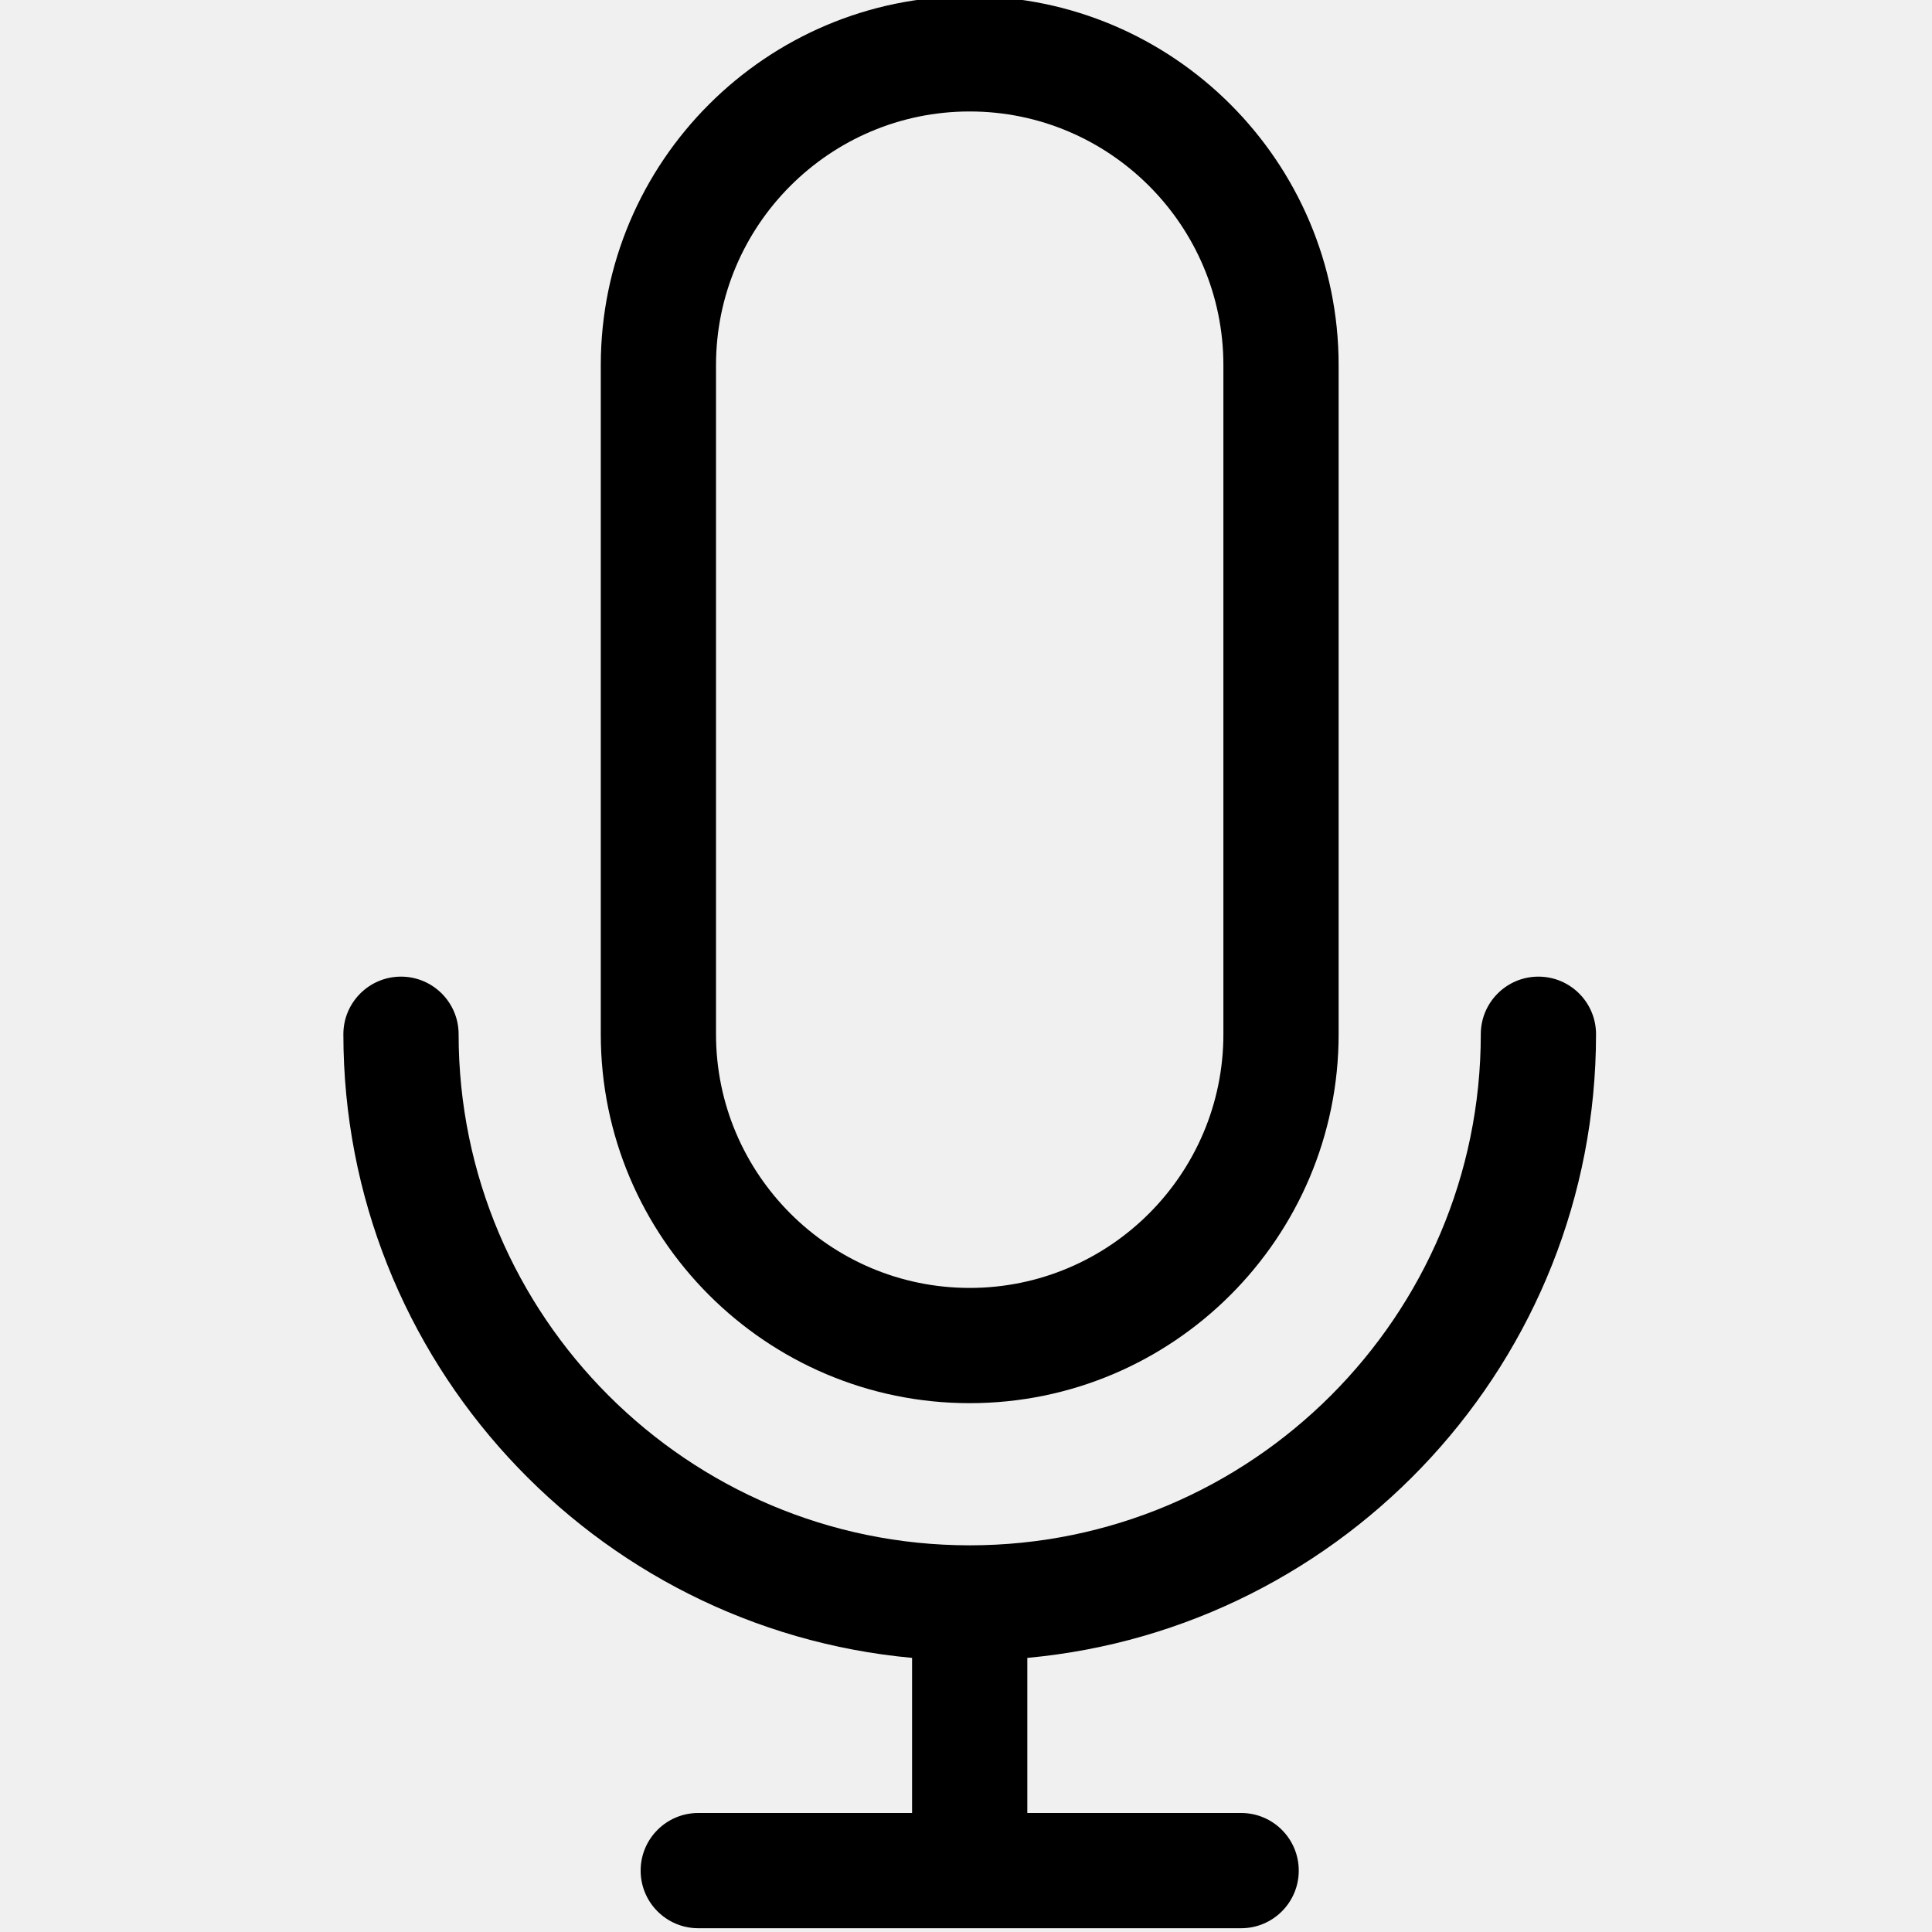
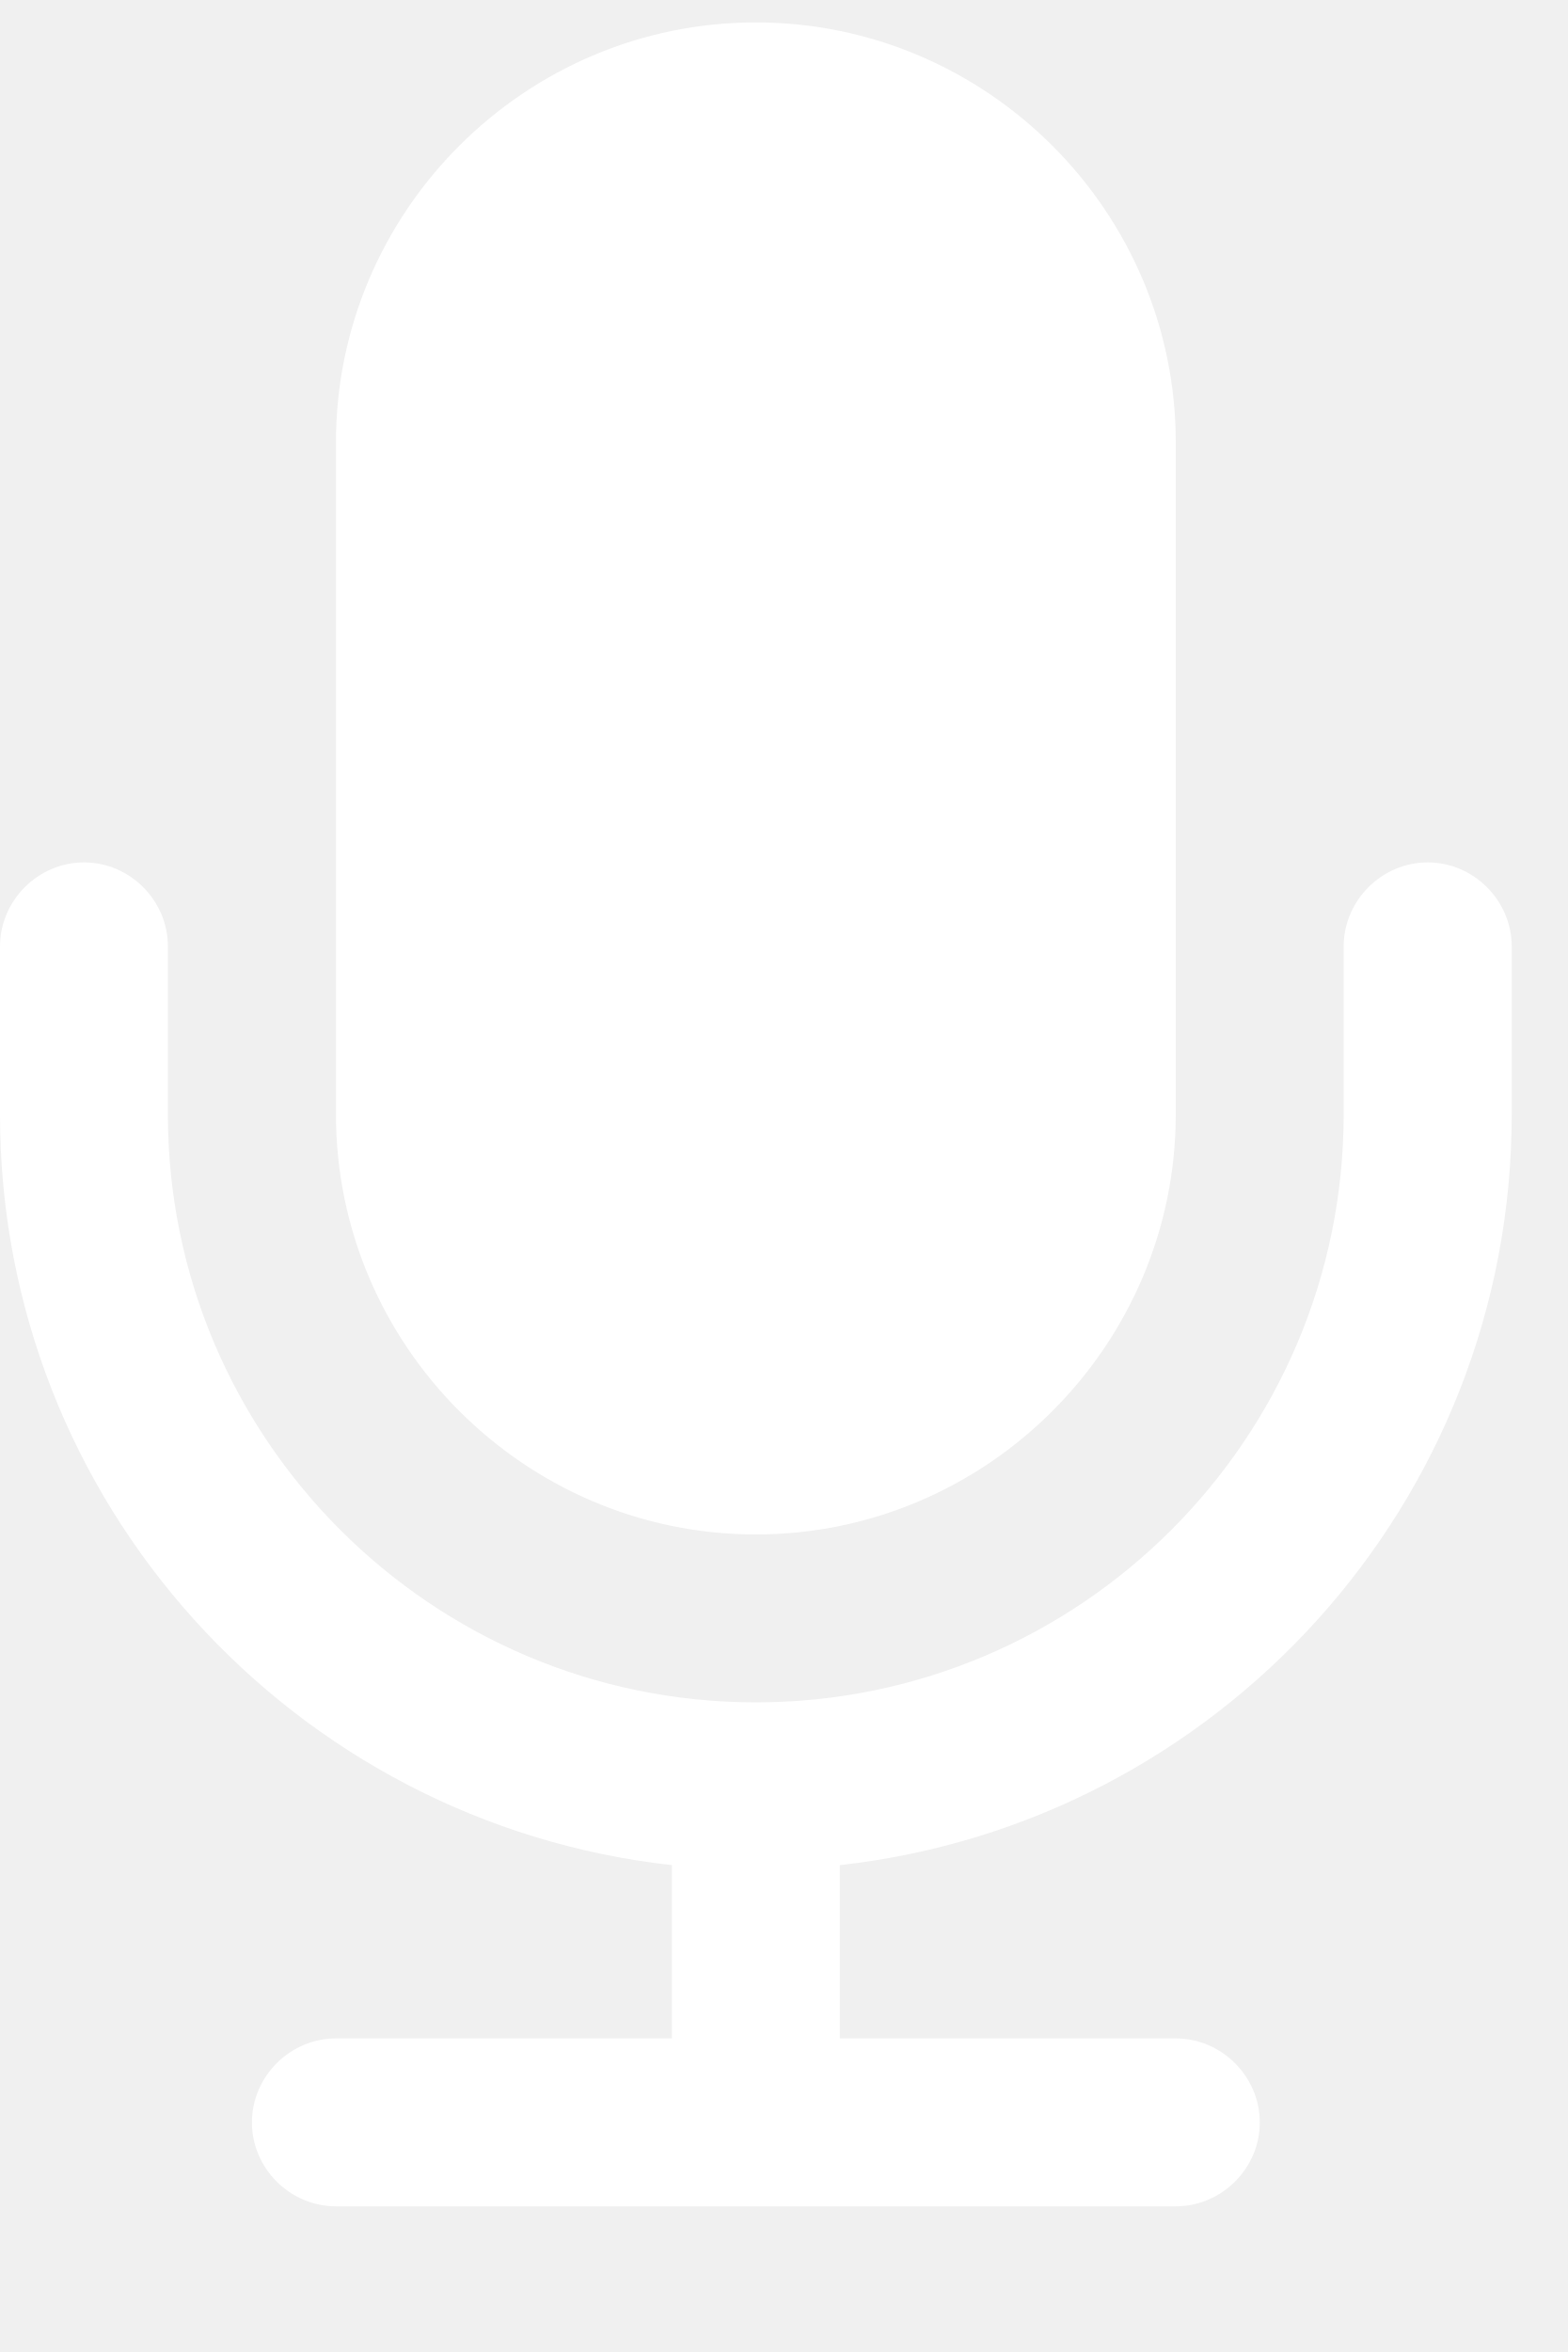
- <svg xmlns="http://www.w3.org/2000/svg" height="511pt" viewBox="-90 1 511 511.999" width="511pt">
-   <path d="m332.465 275.082c0-8.43-6.836-15.266-15.27-15.266-8.434 0-15.27 6.836-15.27 15.266 0 74.688-60.758 135.445-135.445 135.445-74.684 0-135.441-60.758-135.441-135.445 0-8.43-6.836-15.266-15.27-15.266-8.434 0-15.27 6.836-15.27 15.266 0 86.379 66.32 157.539 150.711 165.273v41.105h-56.664c-8.434 0-15.27 6.836-15.27 15.27 0 8.434 6.836 15.27 15.27 15.27h143.871c8.43 0 15.266-6.836 15.266-15.27 0-8.434-6.836-15.27-15.266-15.27h-56.668v-41.105c84.395-7.73 150.715-78.895 150.715-165.273zm0 0" />
-   <path d="m166.48 372.852c53.91 0 97.77-43.859 97.77-97.77v-177.316c0-53.906-43.859-97.766-97.77-97.766-53.906 0-97.766 43.859-97.766 97.766v177.316c0 53.91 43.859 97.77 97.766 97.77zm-67.23-275.086c0-37.07 30.16-67.227 67.23-67.227 37.07 0 67.23 30.156 67.23 67.227v177.316c0 37.07-30.16 67.23-67.23 67.23-37.07 0-67.23-30.16-67.23-67.23zm0 0" />
+ <svg xmlns="http://www.w3.org/2000/svg" width="10" height="15" viewBox="0 0 10 15" fill="none">
+   <path d="M9.643 6.036C9.643 5.743 9.4 5.5 9.107 5.5C8.814 5.5 8.571 5.743 8.571 6.036V7.107C8.571 9.175 6.889 10.857 4.821 10.857C2.754 10.857 1.071 9.175 1.071 7.107V6.036C1.071 5.743 0.829 5.5 0.536 5.5C0.243 5.5 0 5.743 0 6.036V7.107C0 9.585 1.875 11.627 4.286 11.895V13H2.143C1.85 13 1.607 13.243 1.607 13.536C1.607 13.829 1.85 14.071 2.143 14.071H7.5C7.793 14.071 8.036 13.829 8.036 13.536C8.036 13.243 7.793 13 7.5 13H5.357V11.895C7.768 11.627 9.643 9.585 9.643 7.107V6.036ZM7.5 2.821C7.5 1.348 6.295 0.143 4.821 0.143C3.348 0.143 2.143 1.348 2.143 2.821V7.107C2.143 8.58 3.348 9.786 4.821 9.786C6.295 9.786 7.5 8.58 7.5 7.107V2.821Z" fill="white" />
</svg>
